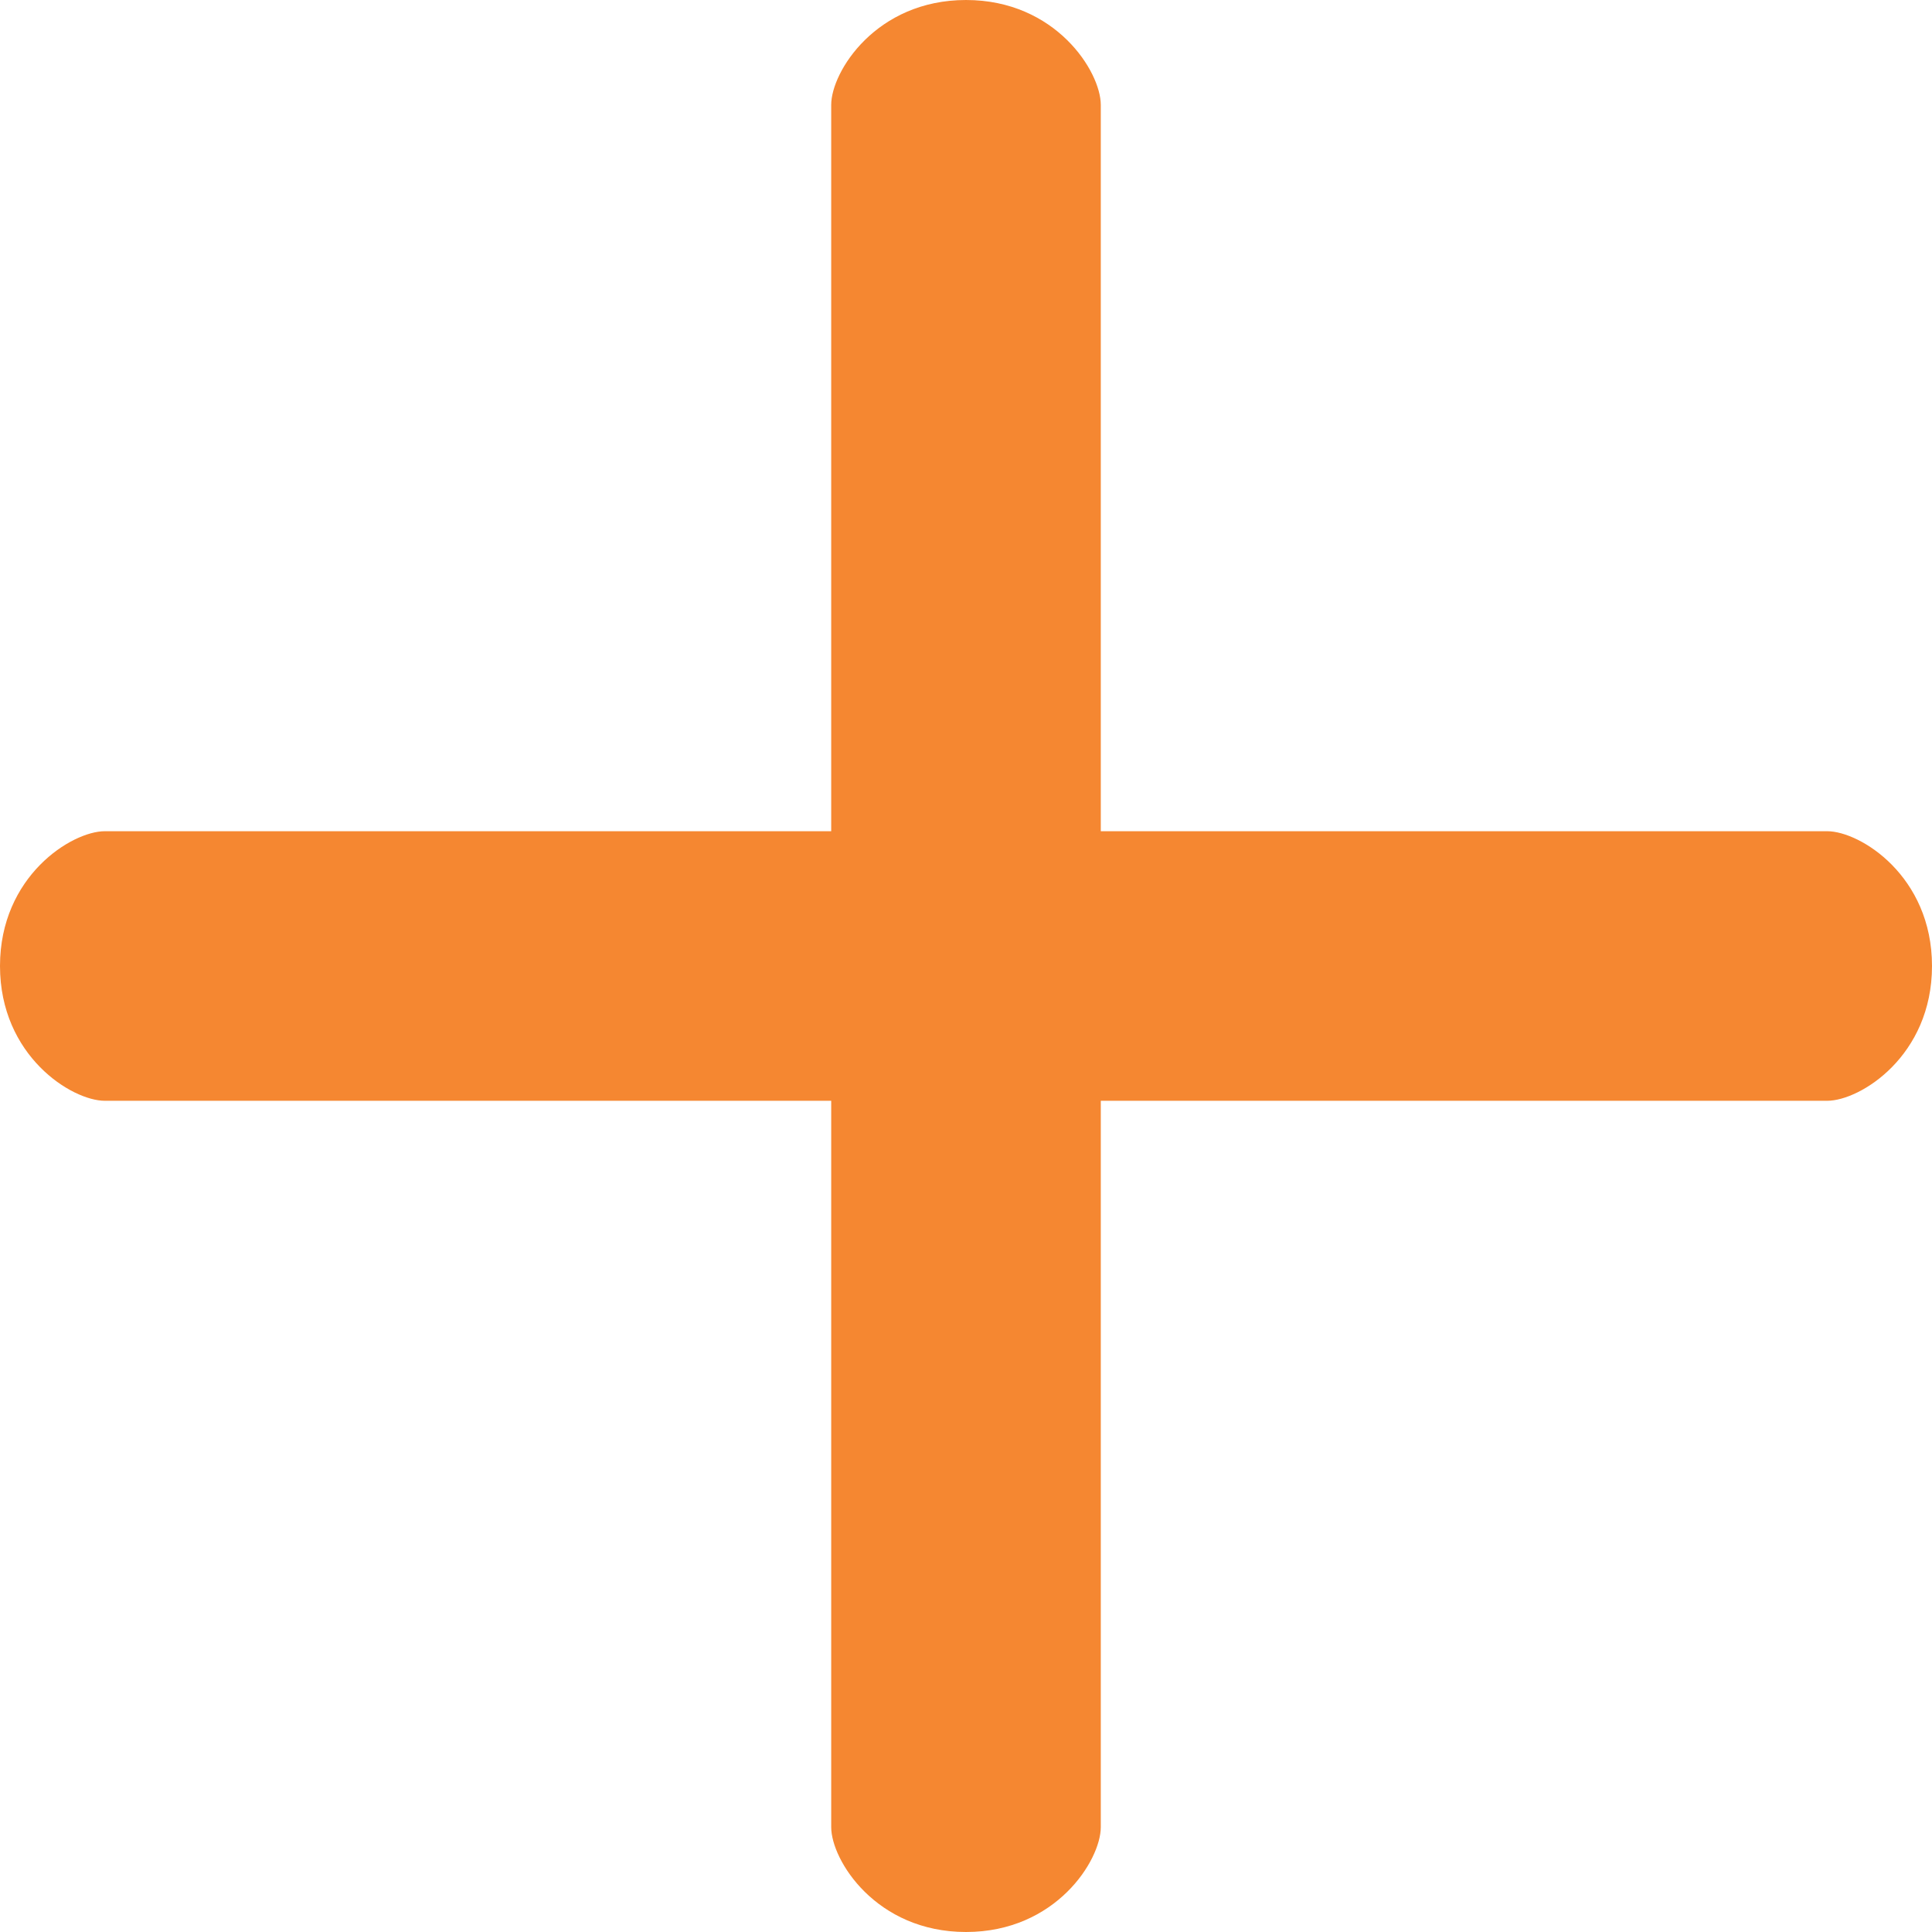
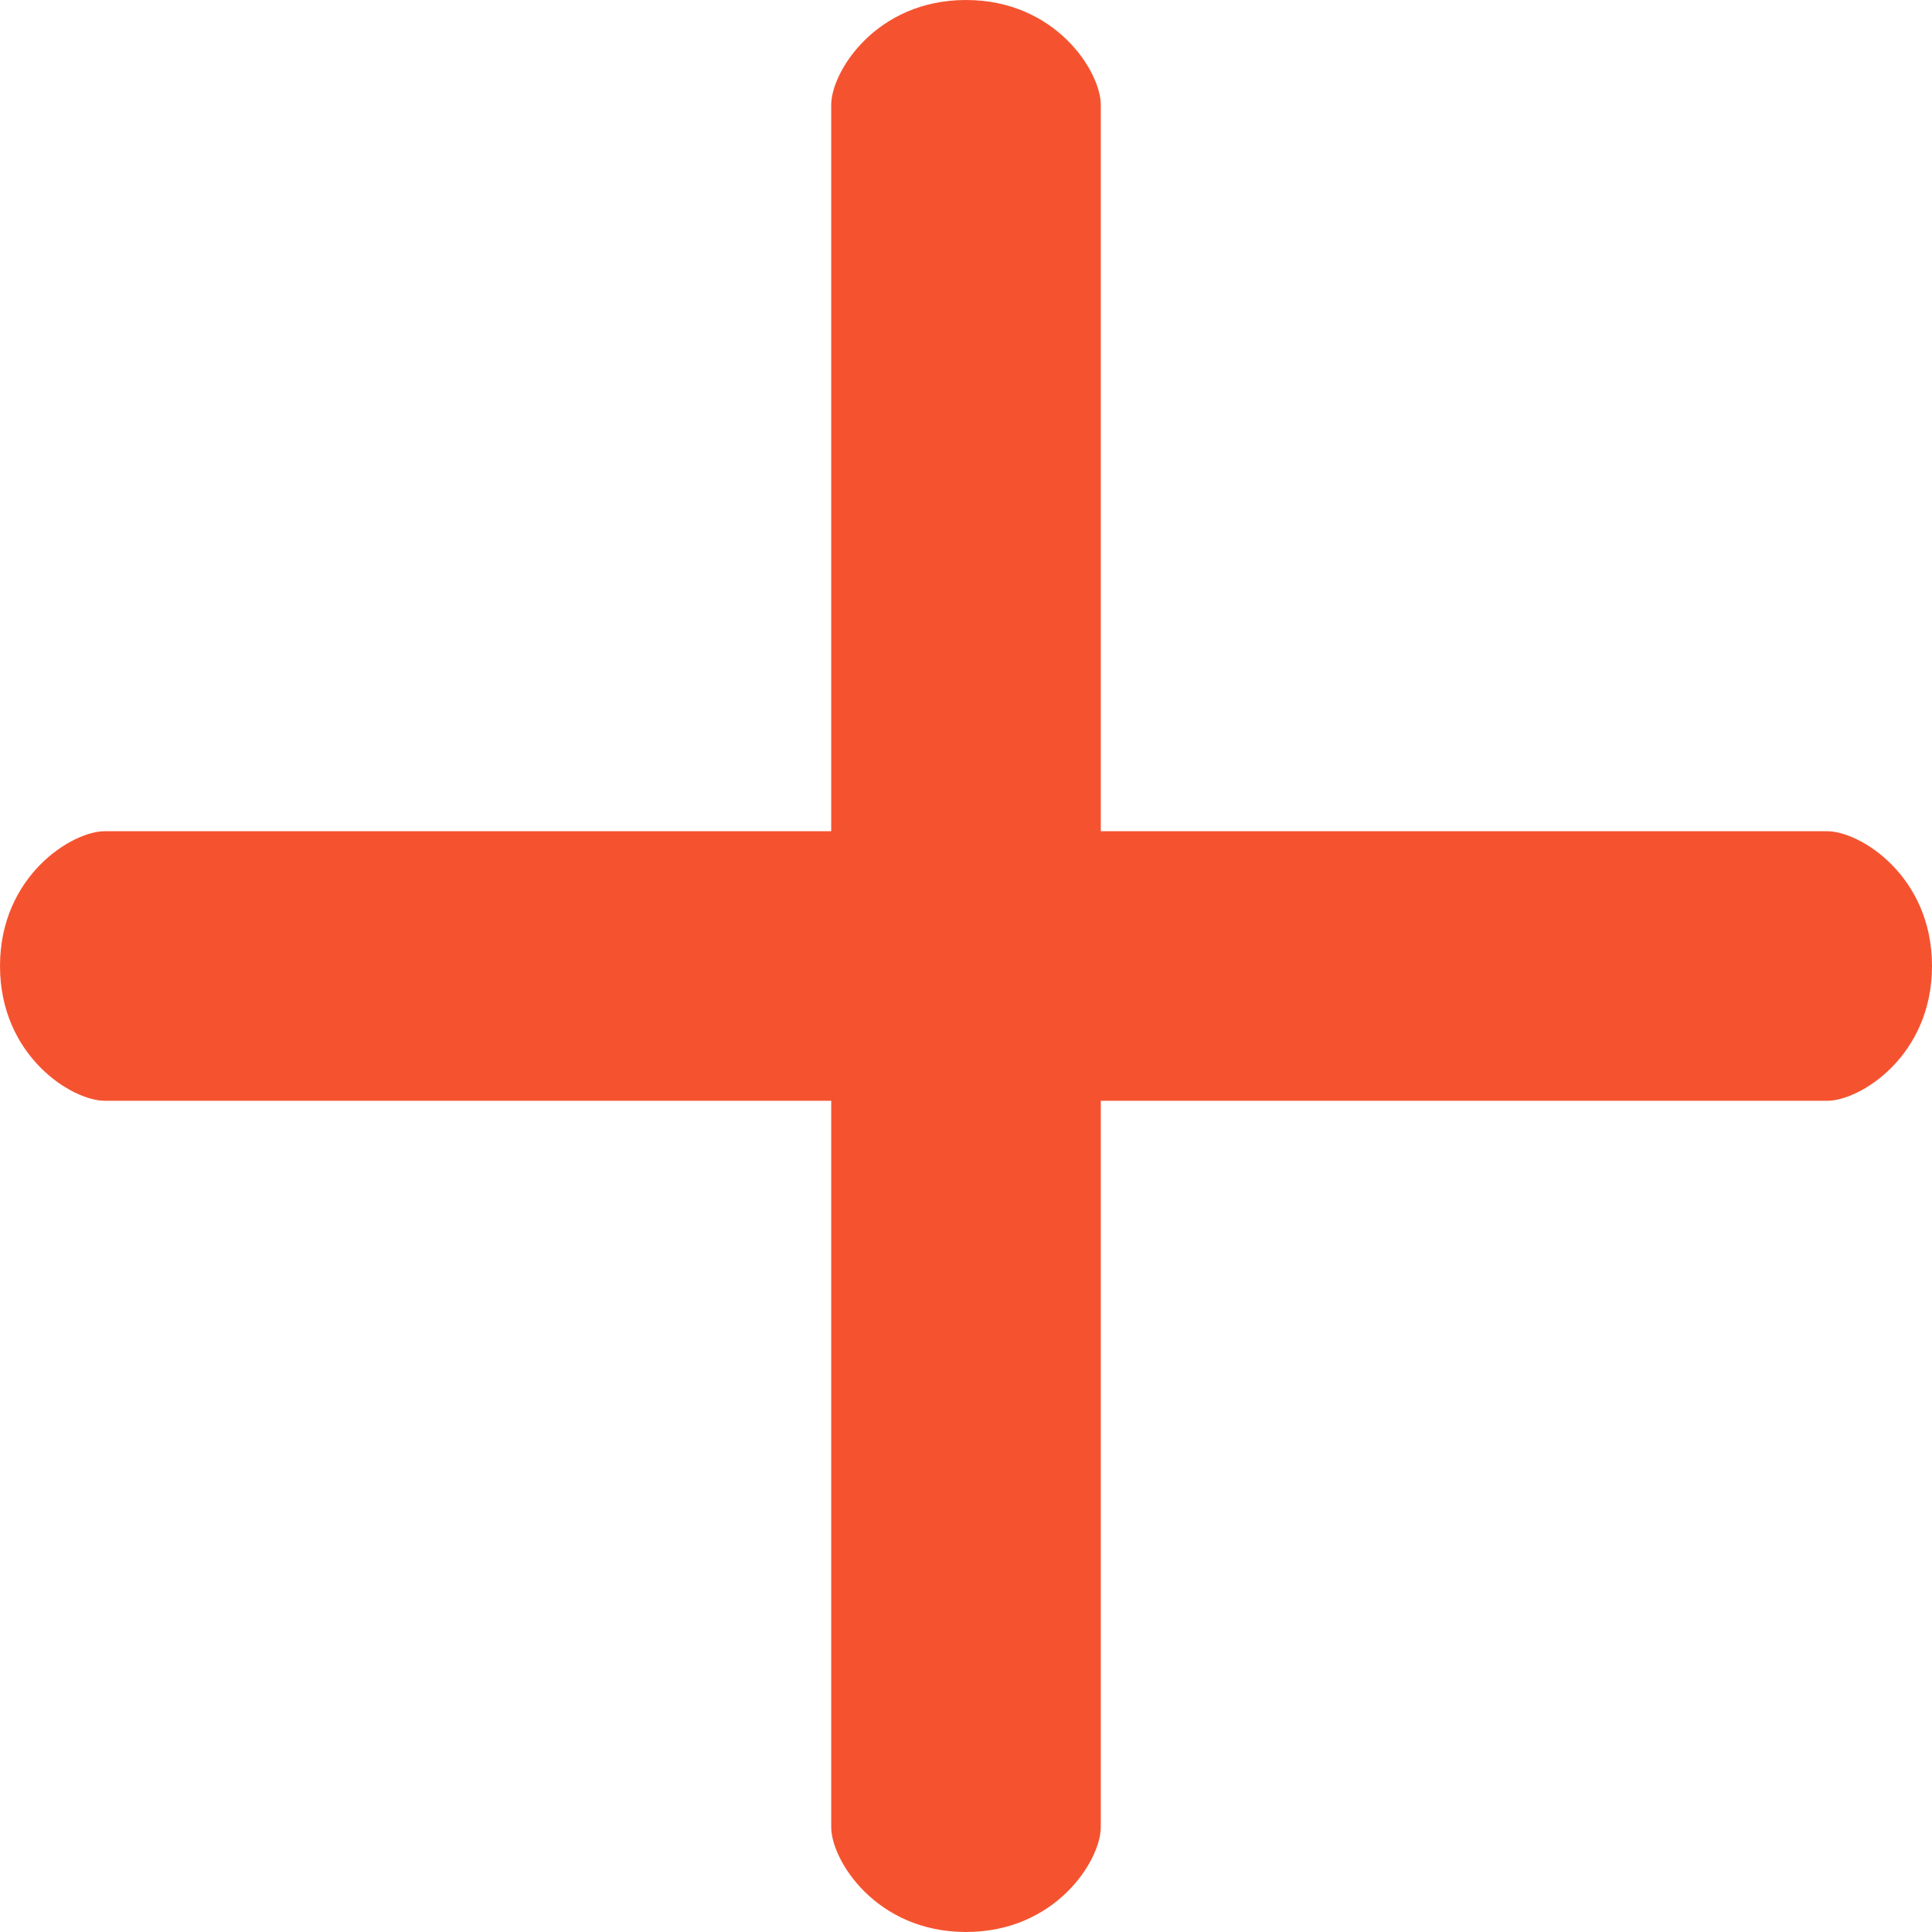
<svg xmlns="http://www.w3.org/2000/svg" version="1.1" id="Capa_1" x="0px" y="0px" viewBox="0 0 491.86 491.86" style="enable-background:new 0 0 491.86 491.86;" xml:space="preserve" width="512px" height="512px" class="">
  <g>
    <g>
      <g>
-         <path d="M465.167,211.614H280.245V26.691c0-8.424-11.439-26.69-34.316-26.69s-34.316,18.267-34.316,26.69v184.924H26.69    C18.267,211.614,0,223.053,0,245.929s18.267,34.316,26.69,34.316h184.924v184.924c0,8.422,11.438,26.69,34.316,26.69    s34.316-18.268,34.316-26.69V280.245H465.17c8.422,0,26.69-11.438,26.69-34.316S473.59,211.614,465.167,211.614z" data-original="#000000" class="active-path" data-old_color="#f58731" fill="#f58731" />
+         <path d="M465.167,211.614H280.245V26.691c0-8.424-11.439-26.69-34.316-26.69s-34.316,18.267-34.316,26.69v184.924H26.69    C18.267,211.614,0,223.053,0,245.929s18.267,34.316,26.69,34.316h184.924v184.924c0,8.422,11.438,26.69,34.316,26.69    s34.316-18.268,34.316-26.69V280.245H465.17c8.422,0,26.69-11.438,26.69-34.316S473.59,211.614,465.167,211.614z" data-original="#000000" class="active-path" data-old_color="#f55330" fill="#f55330" />
      </g>
      <g>
	</g>
      <g>
	</g>
      <g>
	</g>
      <g>
	</g>
      <g>
	</g>
      <g>
	</g>
      <g>
	</g>
      <g>
	</g>
      <g>
	</g>
      <g>
	</g>
      <g>
	</g>
      <g>
	</g>
      <g>
	</g>
      <g>
	</g>
      <g>
	</g>
    </g>
  </g>
</svg>
